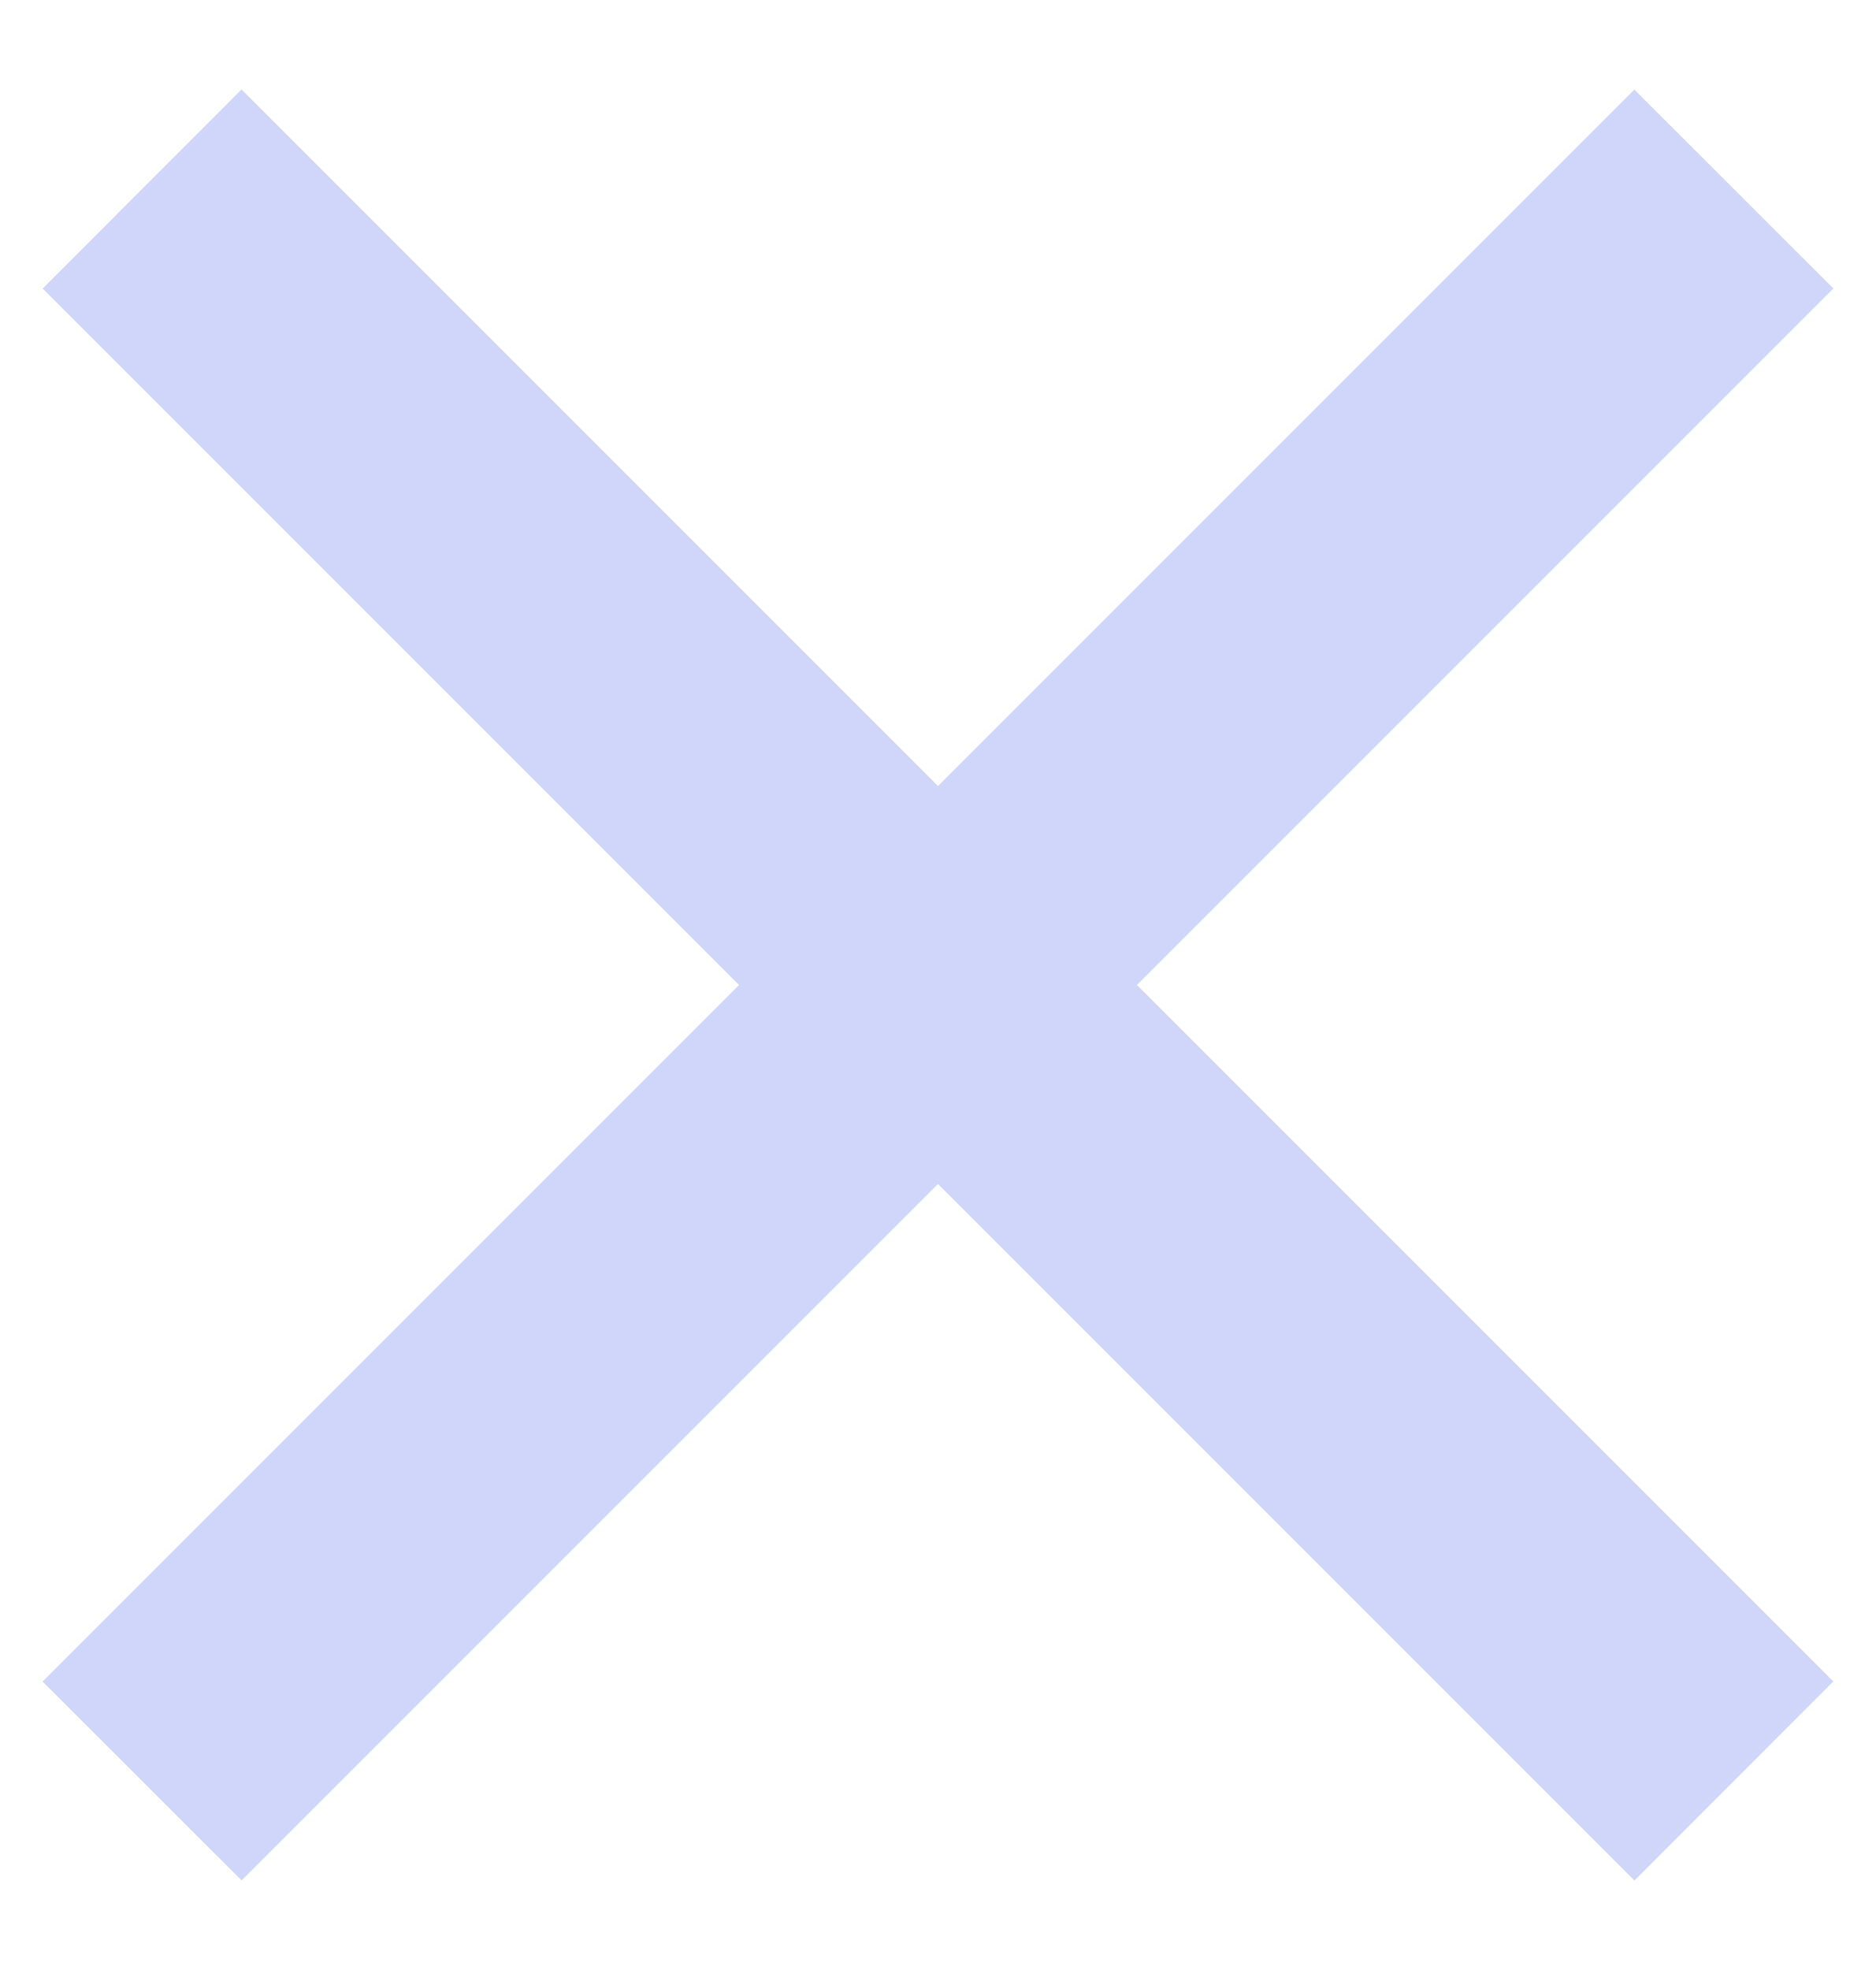
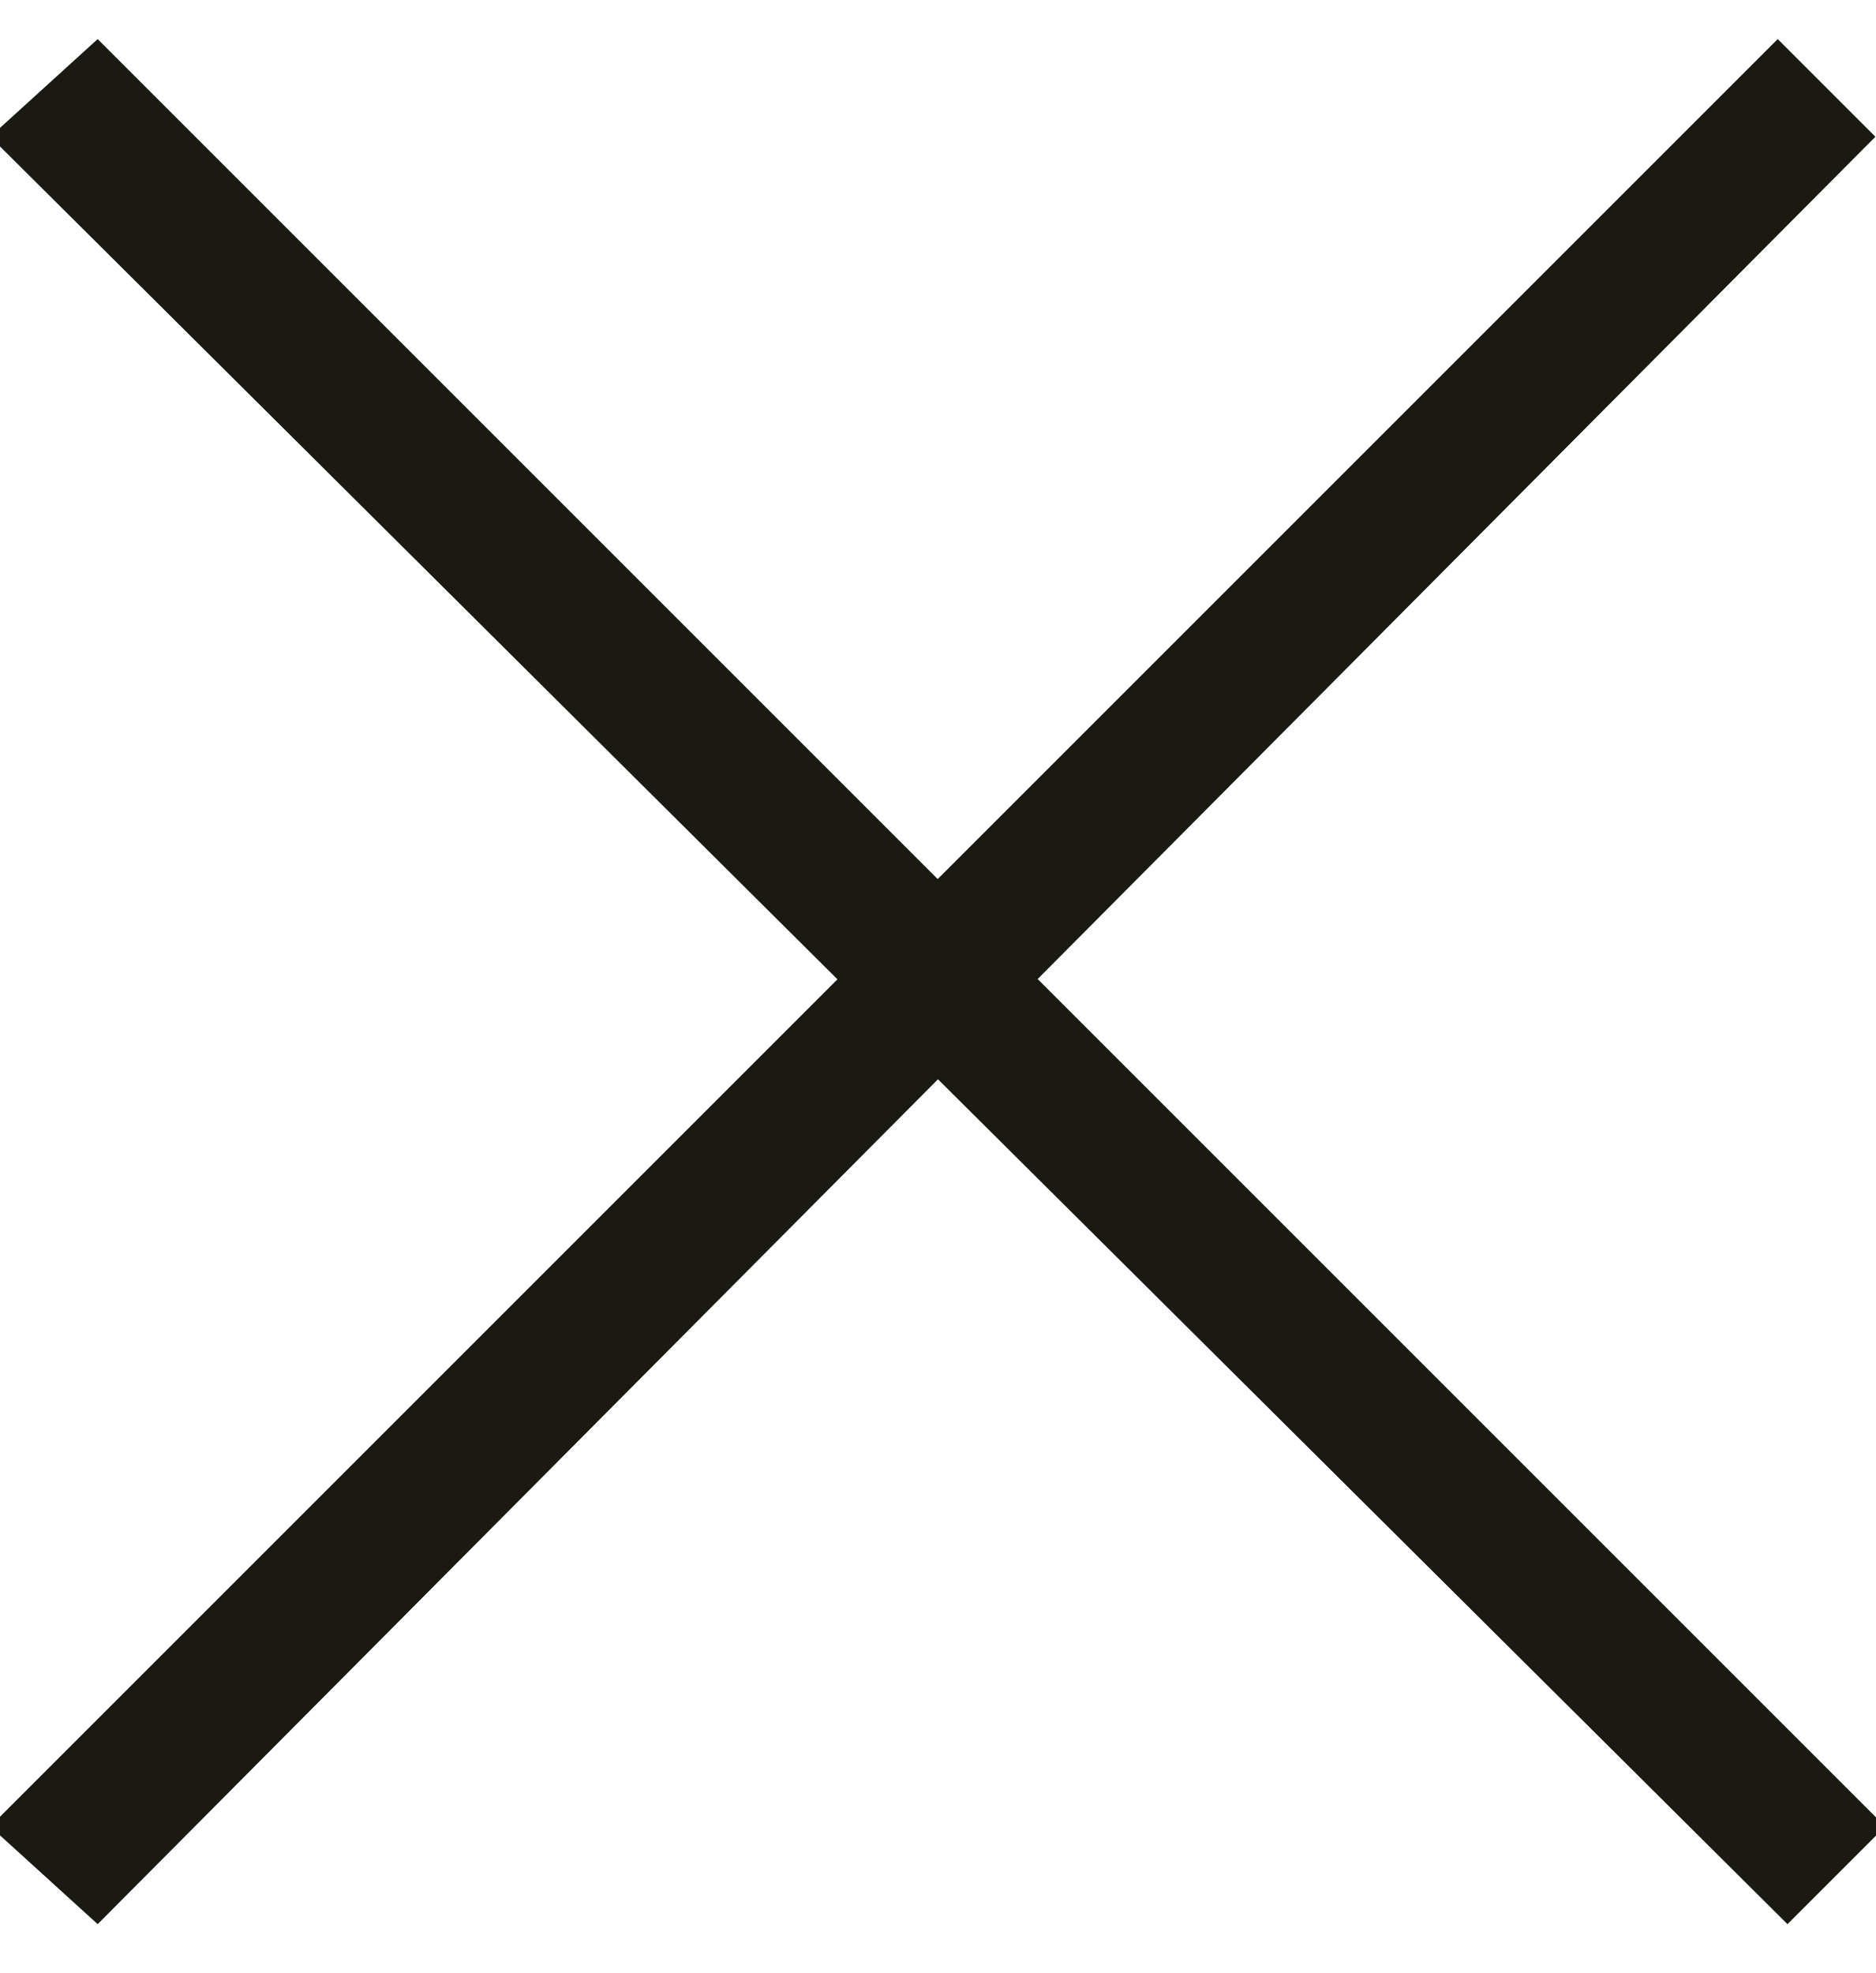
- <svg xmlns="http://www.w3.org/2000/svg" width="20" height="21">
-   <g fill="#D0D6F9" fill-rule="evenodd">
-     <path d="M2.575.954l16.97 16.97-2.12 2.122L.455 3.076z" />
-     <path d="M.454 17.925L17.424.955l2.122 2.12-16.97 16.97z" />
-   </g>
+ <svg xmlns="http://www.w3.org/2000/svg" version="1.1" id="Layer_1" x="0px" y="0px" viewBox="0 0 19.2 20.2" style="enable-background:new 0 0 19.2 20.2;" xml:space="preserve">
+   <style type="text/css">
+ 	.st0{fill-rule:evenodd;clip-rule:evenodd;fill:#1A1A13;}
+ </style>
+   <path class="st0" d="M1,0.4l18.3,18.3l-1,1L-0.1,1.4L1,0.4z" />
+   <path class="st0" d="M-0.1,18.7L18.2,0.4l1,1L1,19.7L-0.1,18.7z" />
</svg>
